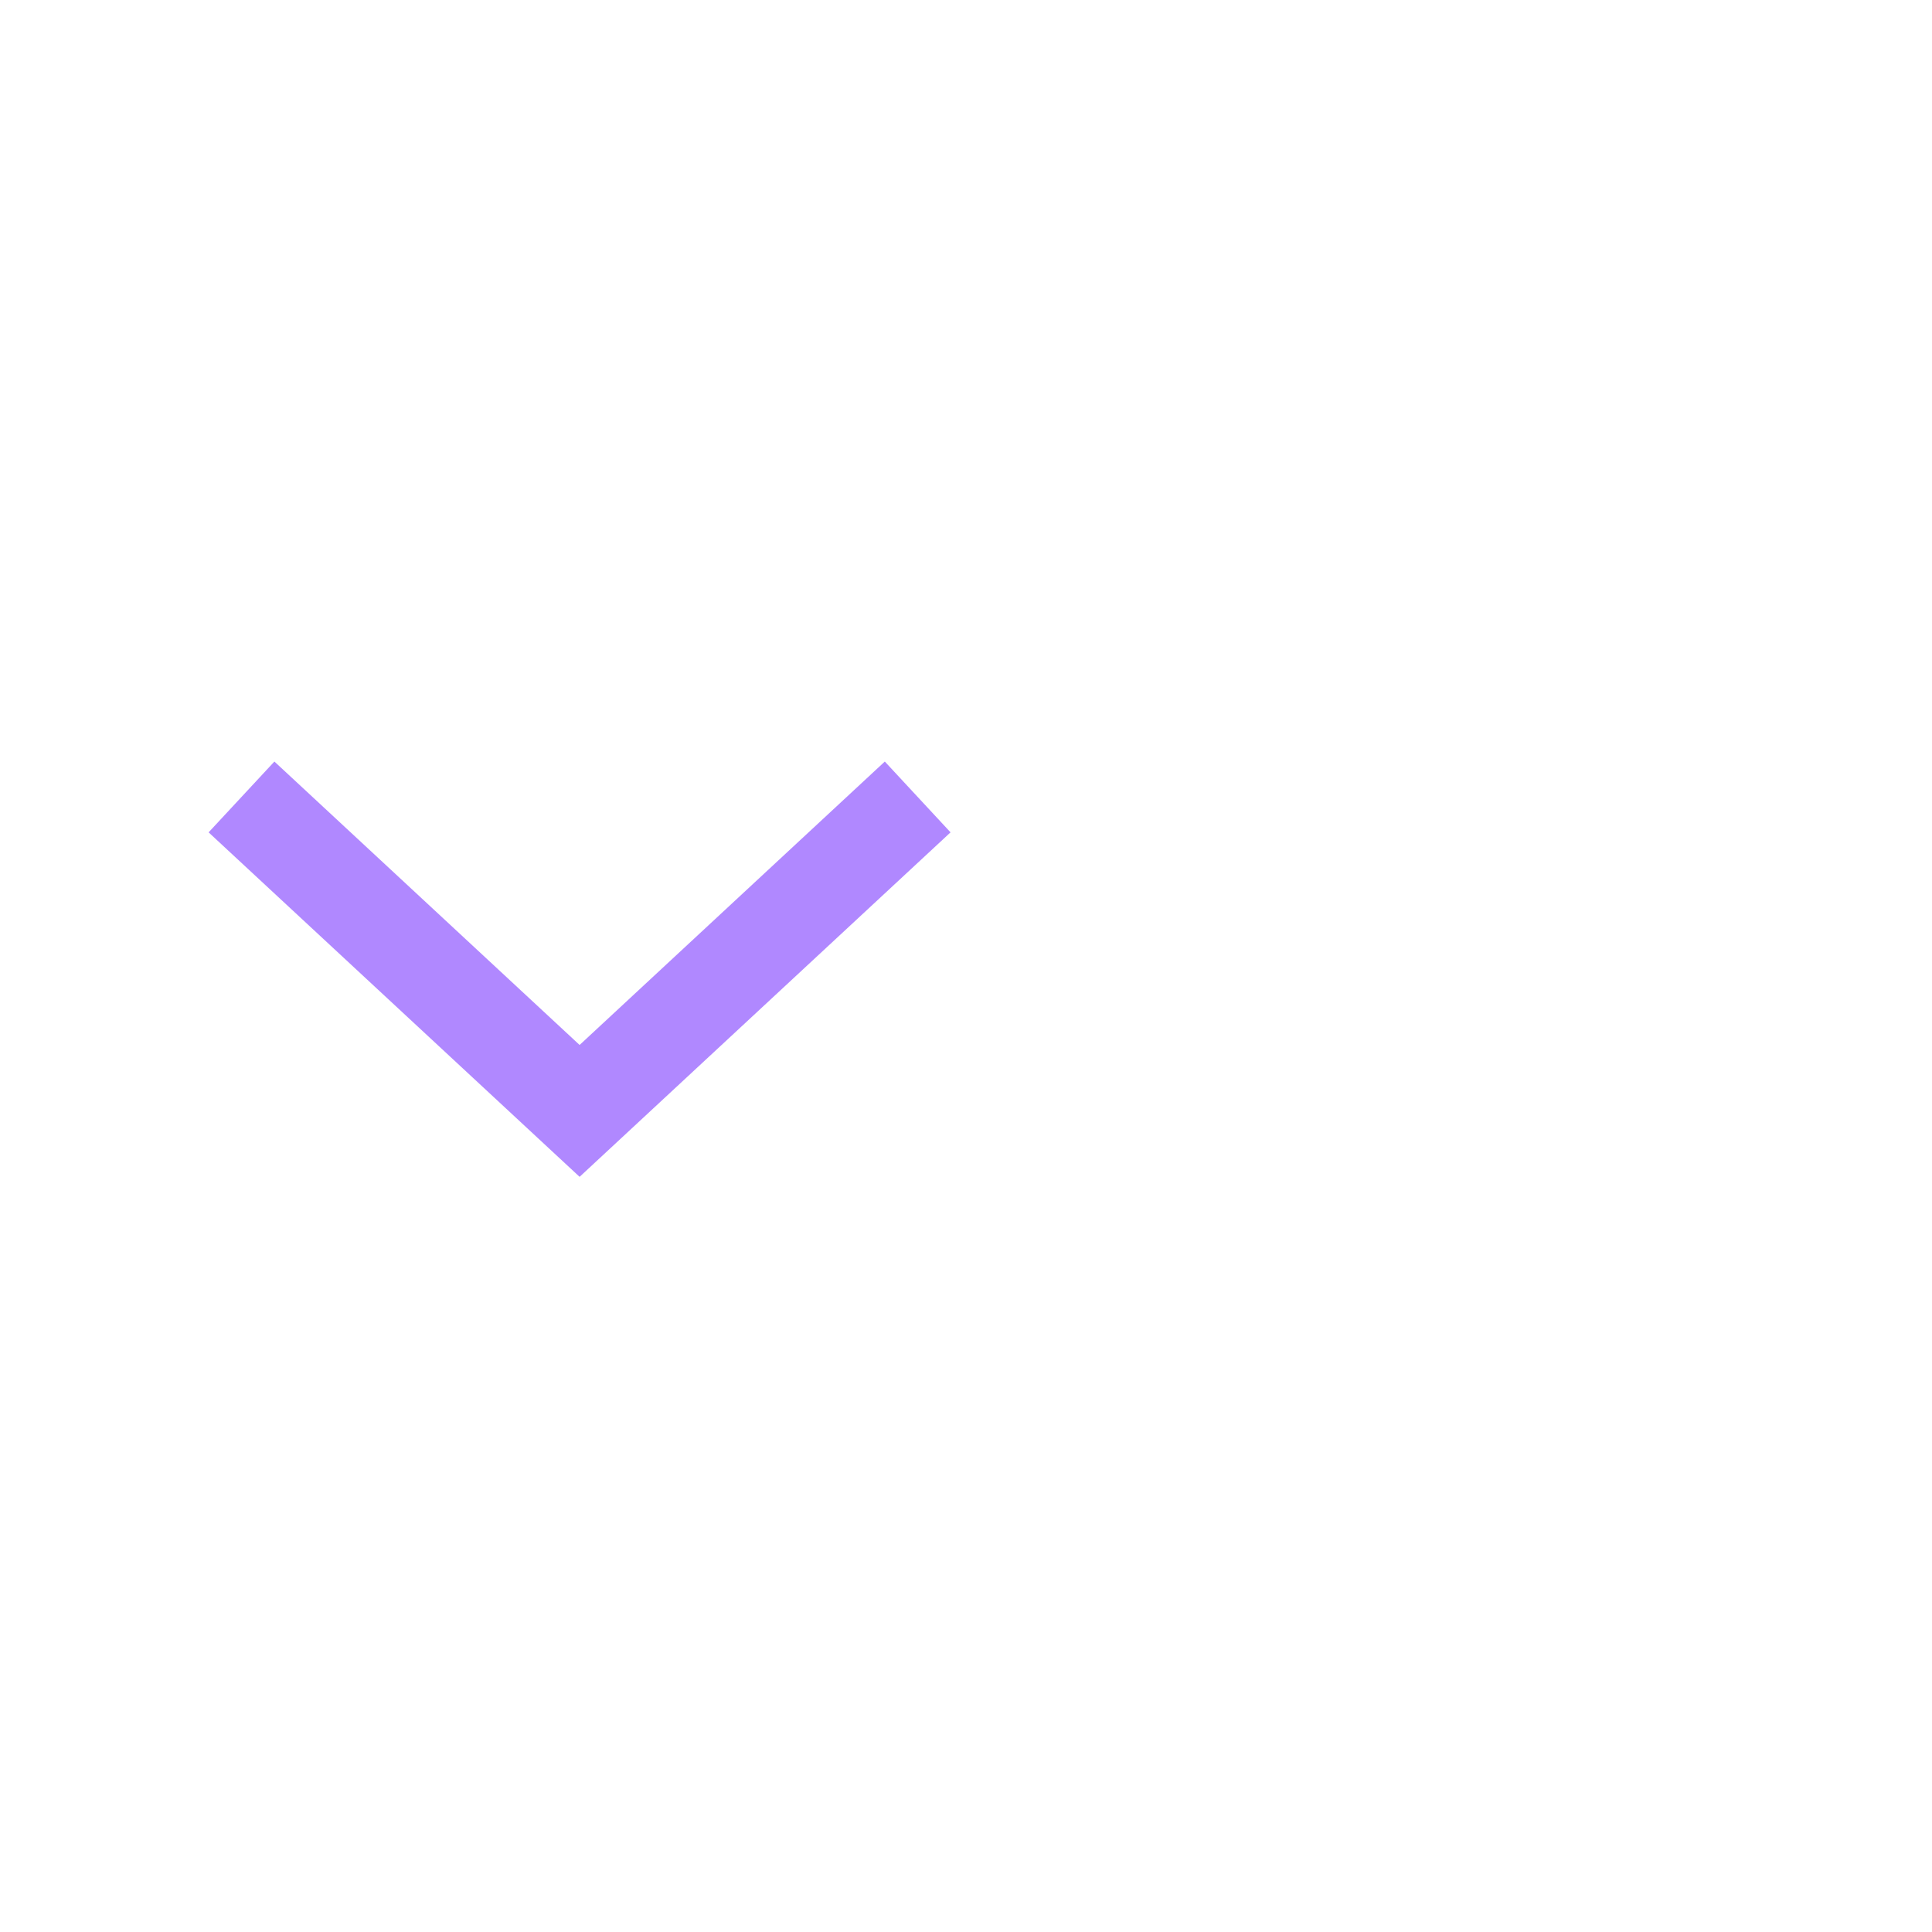
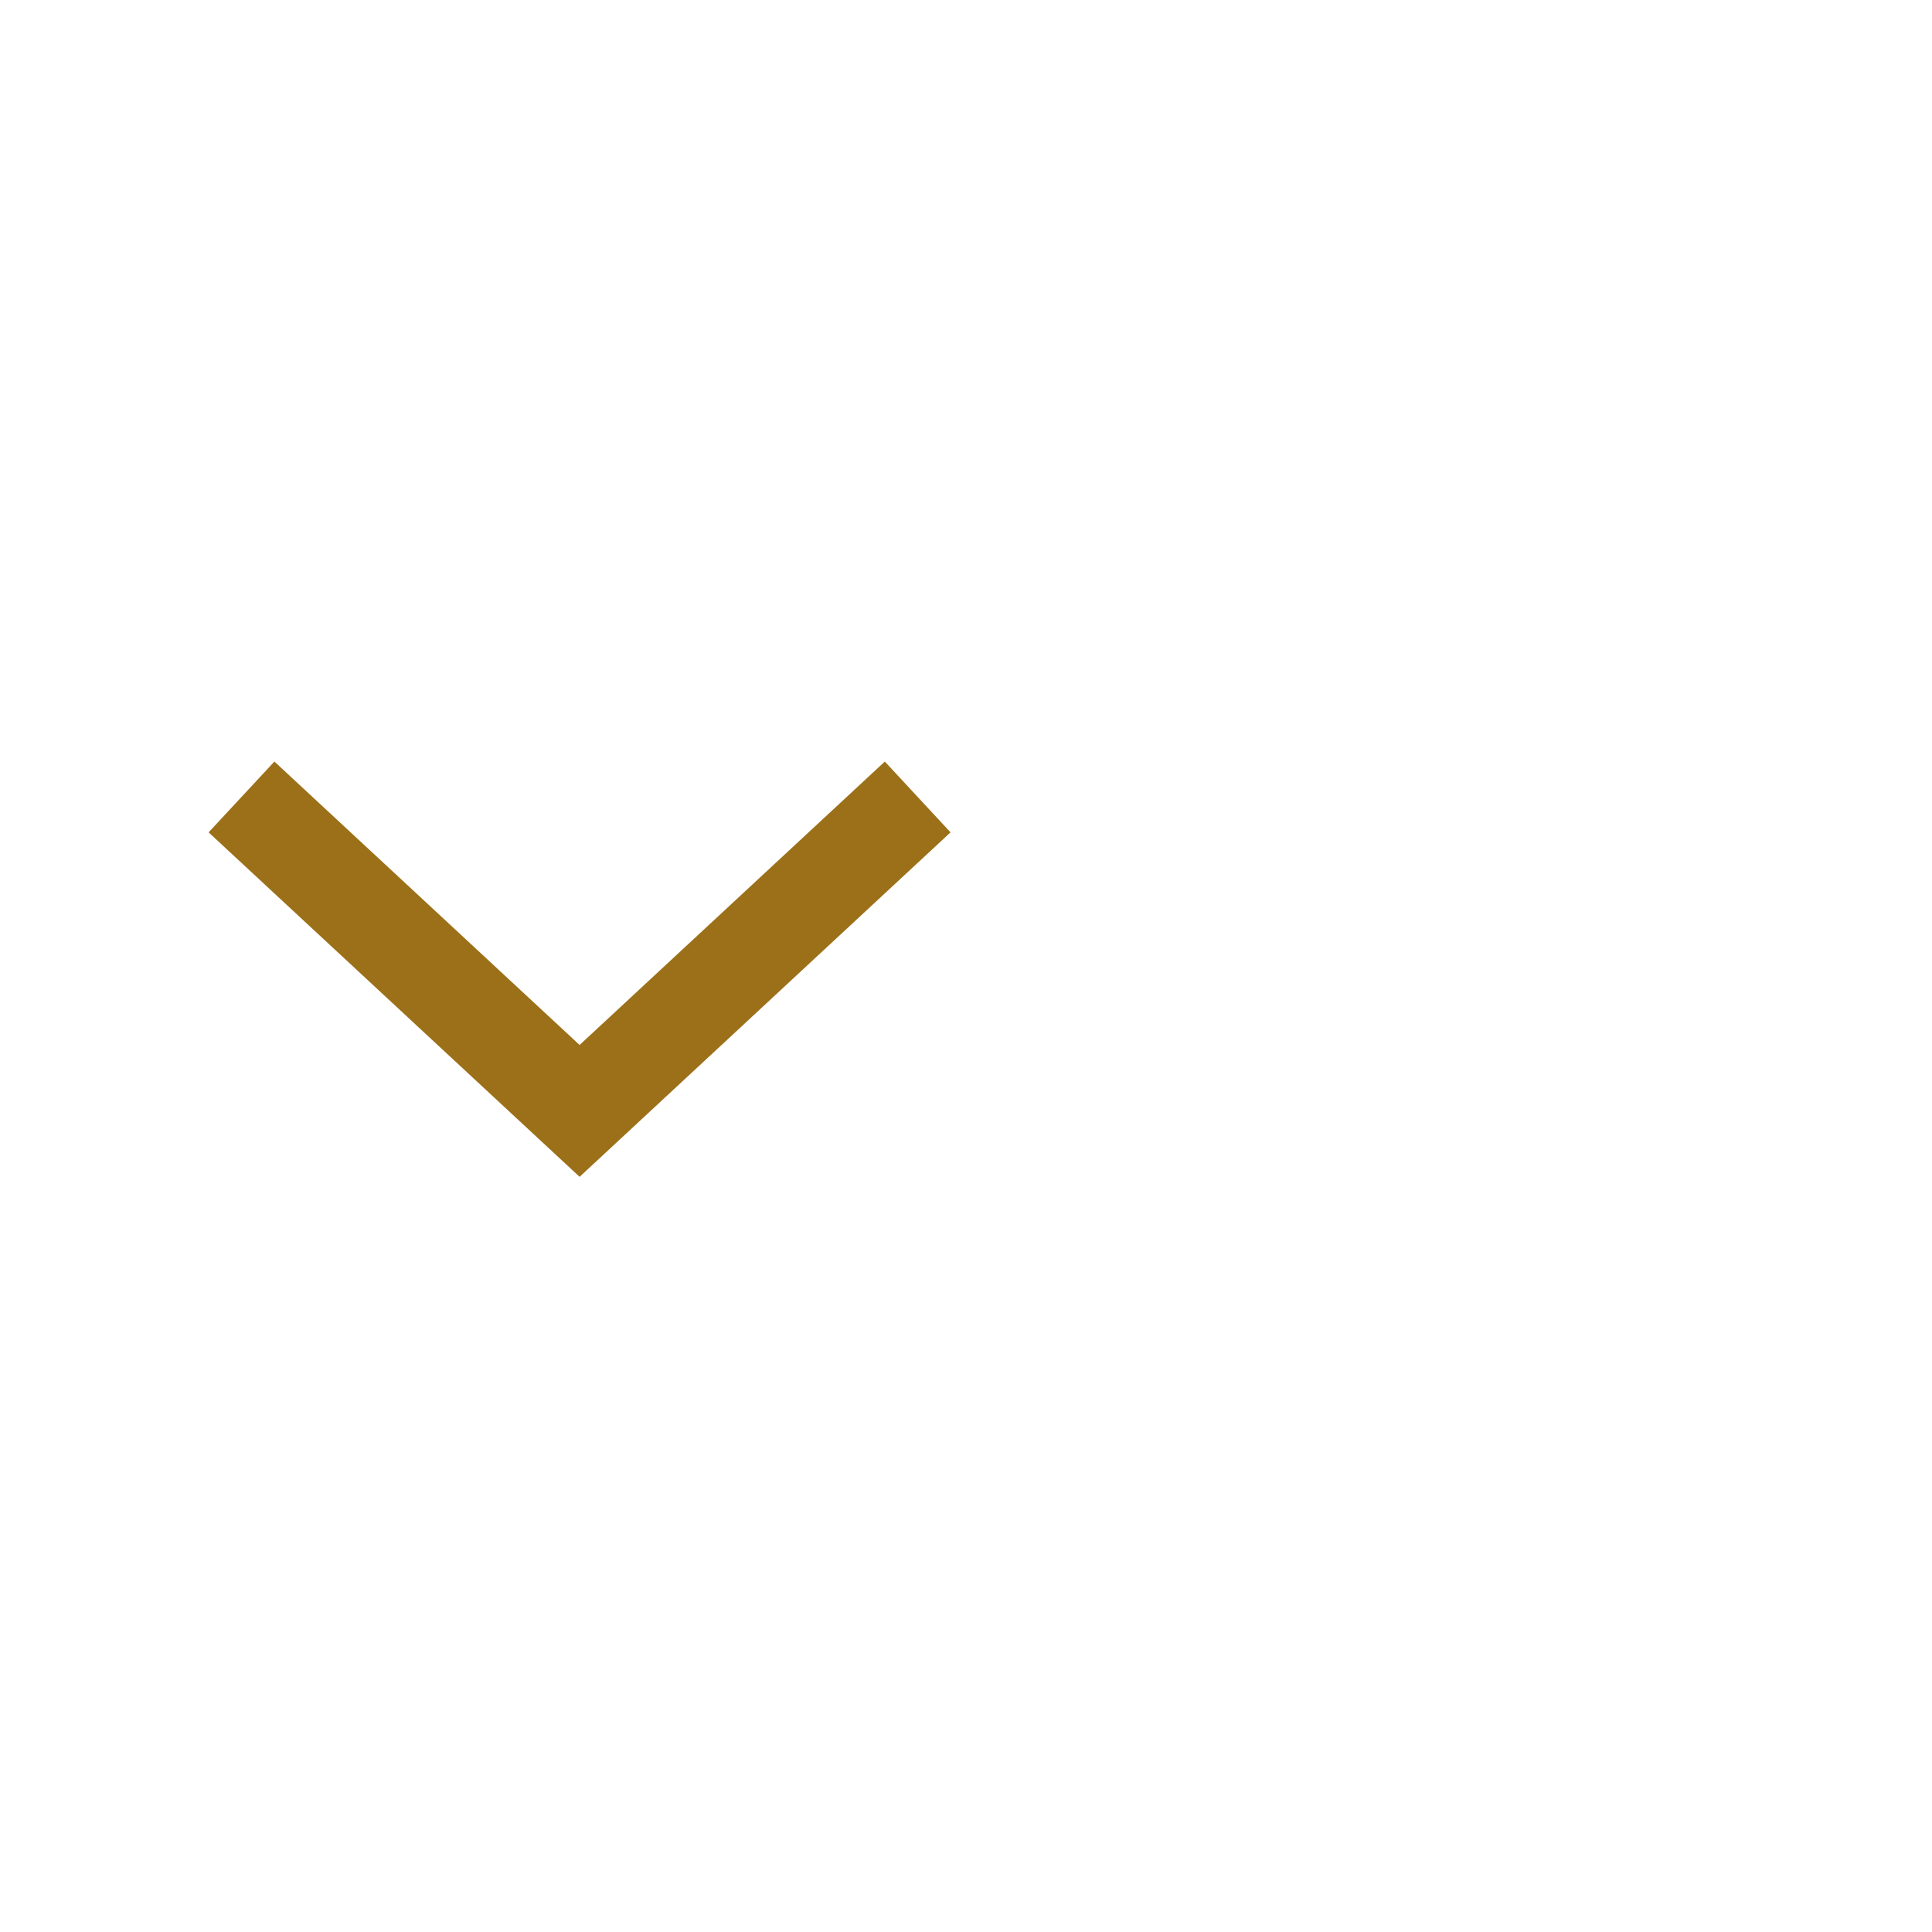
<svg xmlns="http://www.w3.org/2000/svg" width="40px" height="40px" viewBox="0 0 40 40" version="1.1">
  <g id="ComboBox" stroke="none" stroke-width="1" fill="none" fill-rule="evenodd">
    <g id="ic-arrow-drop-down" transform="translate(0, 8)">
-       <g id="Group_8822" transform="translate(4.319, 7.767)" fill="#B088FF">
+       <g id="Group_8822" transform="translate(4.319, 7.767)" fill="#9c7019">
        <polygon id="Path_18879" points="7.681 8.598 0 1.466 1.362 0 7.681 5.868 14 -8.8817842e-16 15.361 1.466" />
      </g>
      <polygon id="Rectangle_4407" points="0 0 24 0 24 24 0 24" />
    </g>
  </g>
</svg>
